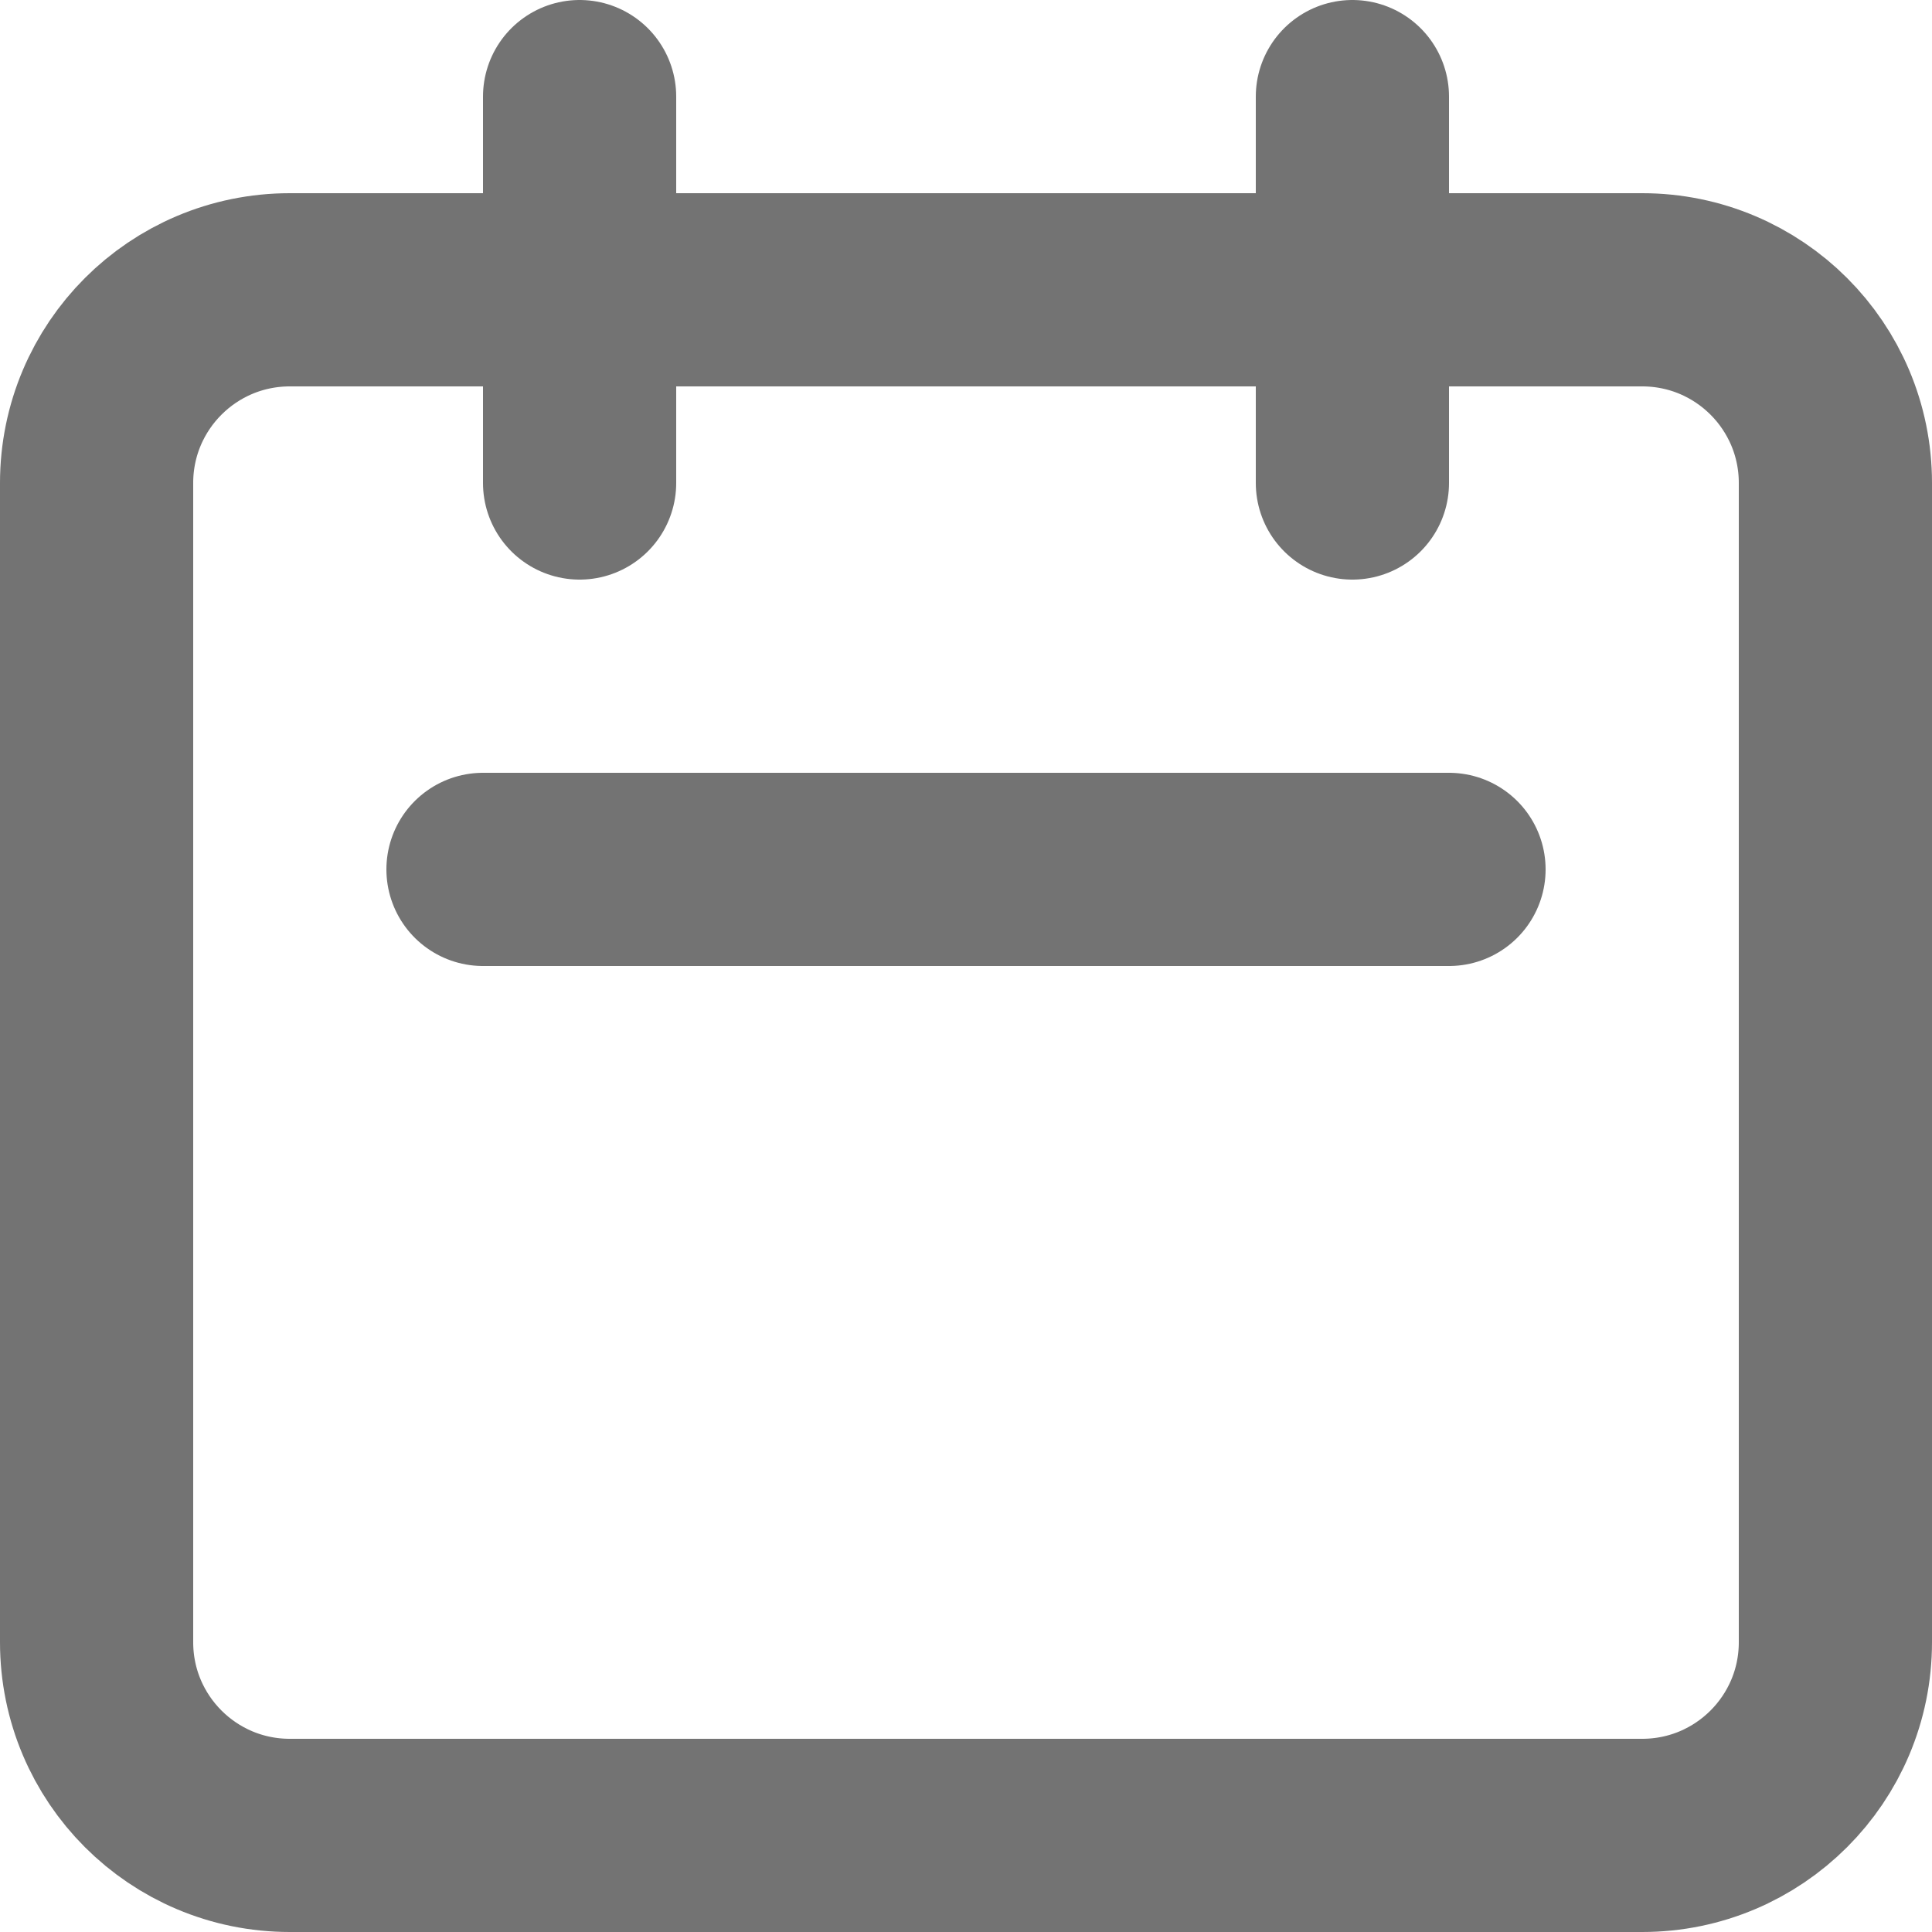
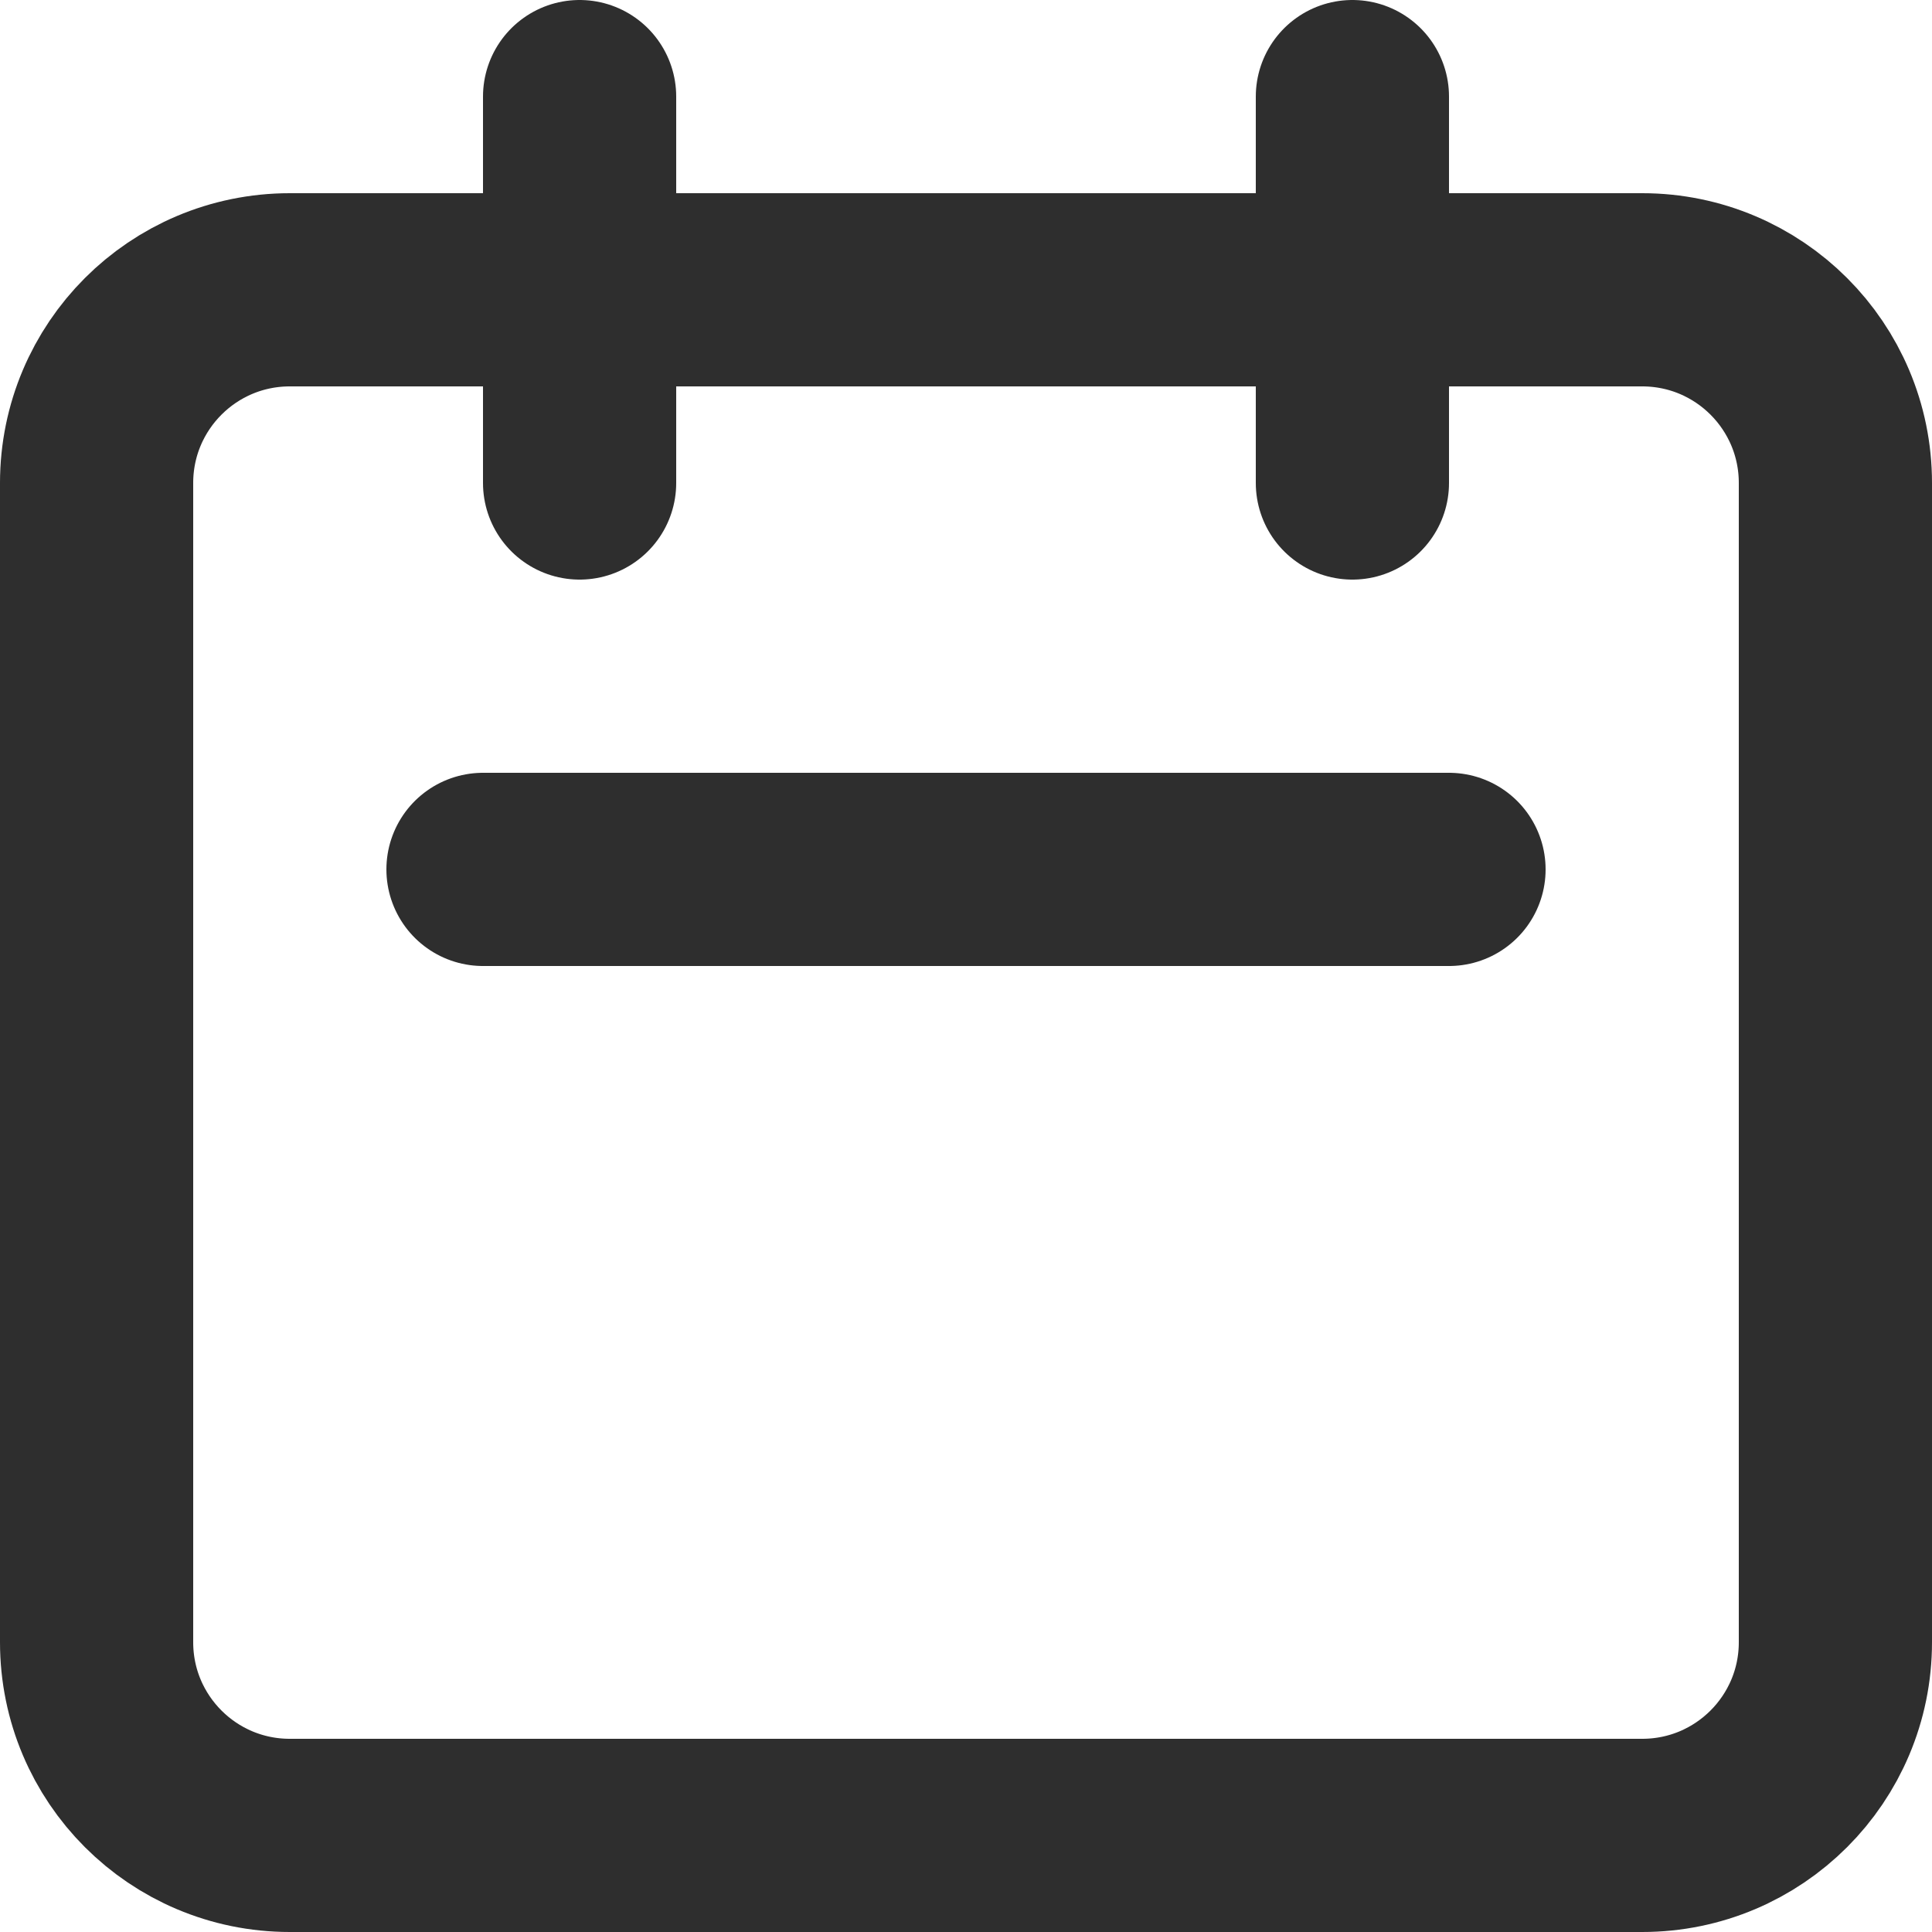
<svg xmlns="http://www.w3.org/2000/svg" width="20" height="20" viewBox="0 0 20 20" fill="none">
-   <path d="M6 5V1M14 5V1M5 9H15M3 19H17C18.105 19 19 18.105 19 17V5C19 3.895 18.105 3 17 3H3C1.895 3 1 3.895 1 5V17C1 18.105 1.895 19 3 19Z" stroke="#737373" stroke-width="2" stroke-linecap="round" stroke-linejoin="round" />
+   <path d="M6 5V1M14 5V1M5 9H15M3 19H17C18.105 19 19 18.105 19 17V5C19 3.895 18.105 3 17 3H3C1.895 3 1 3.895 1 5V17C1 18.105 1.895 19 3 19Z" stroke="#2E2E2E" stroke-width="2" stroke-linecap="round" stroke-linejoin="round" />
</svg>
